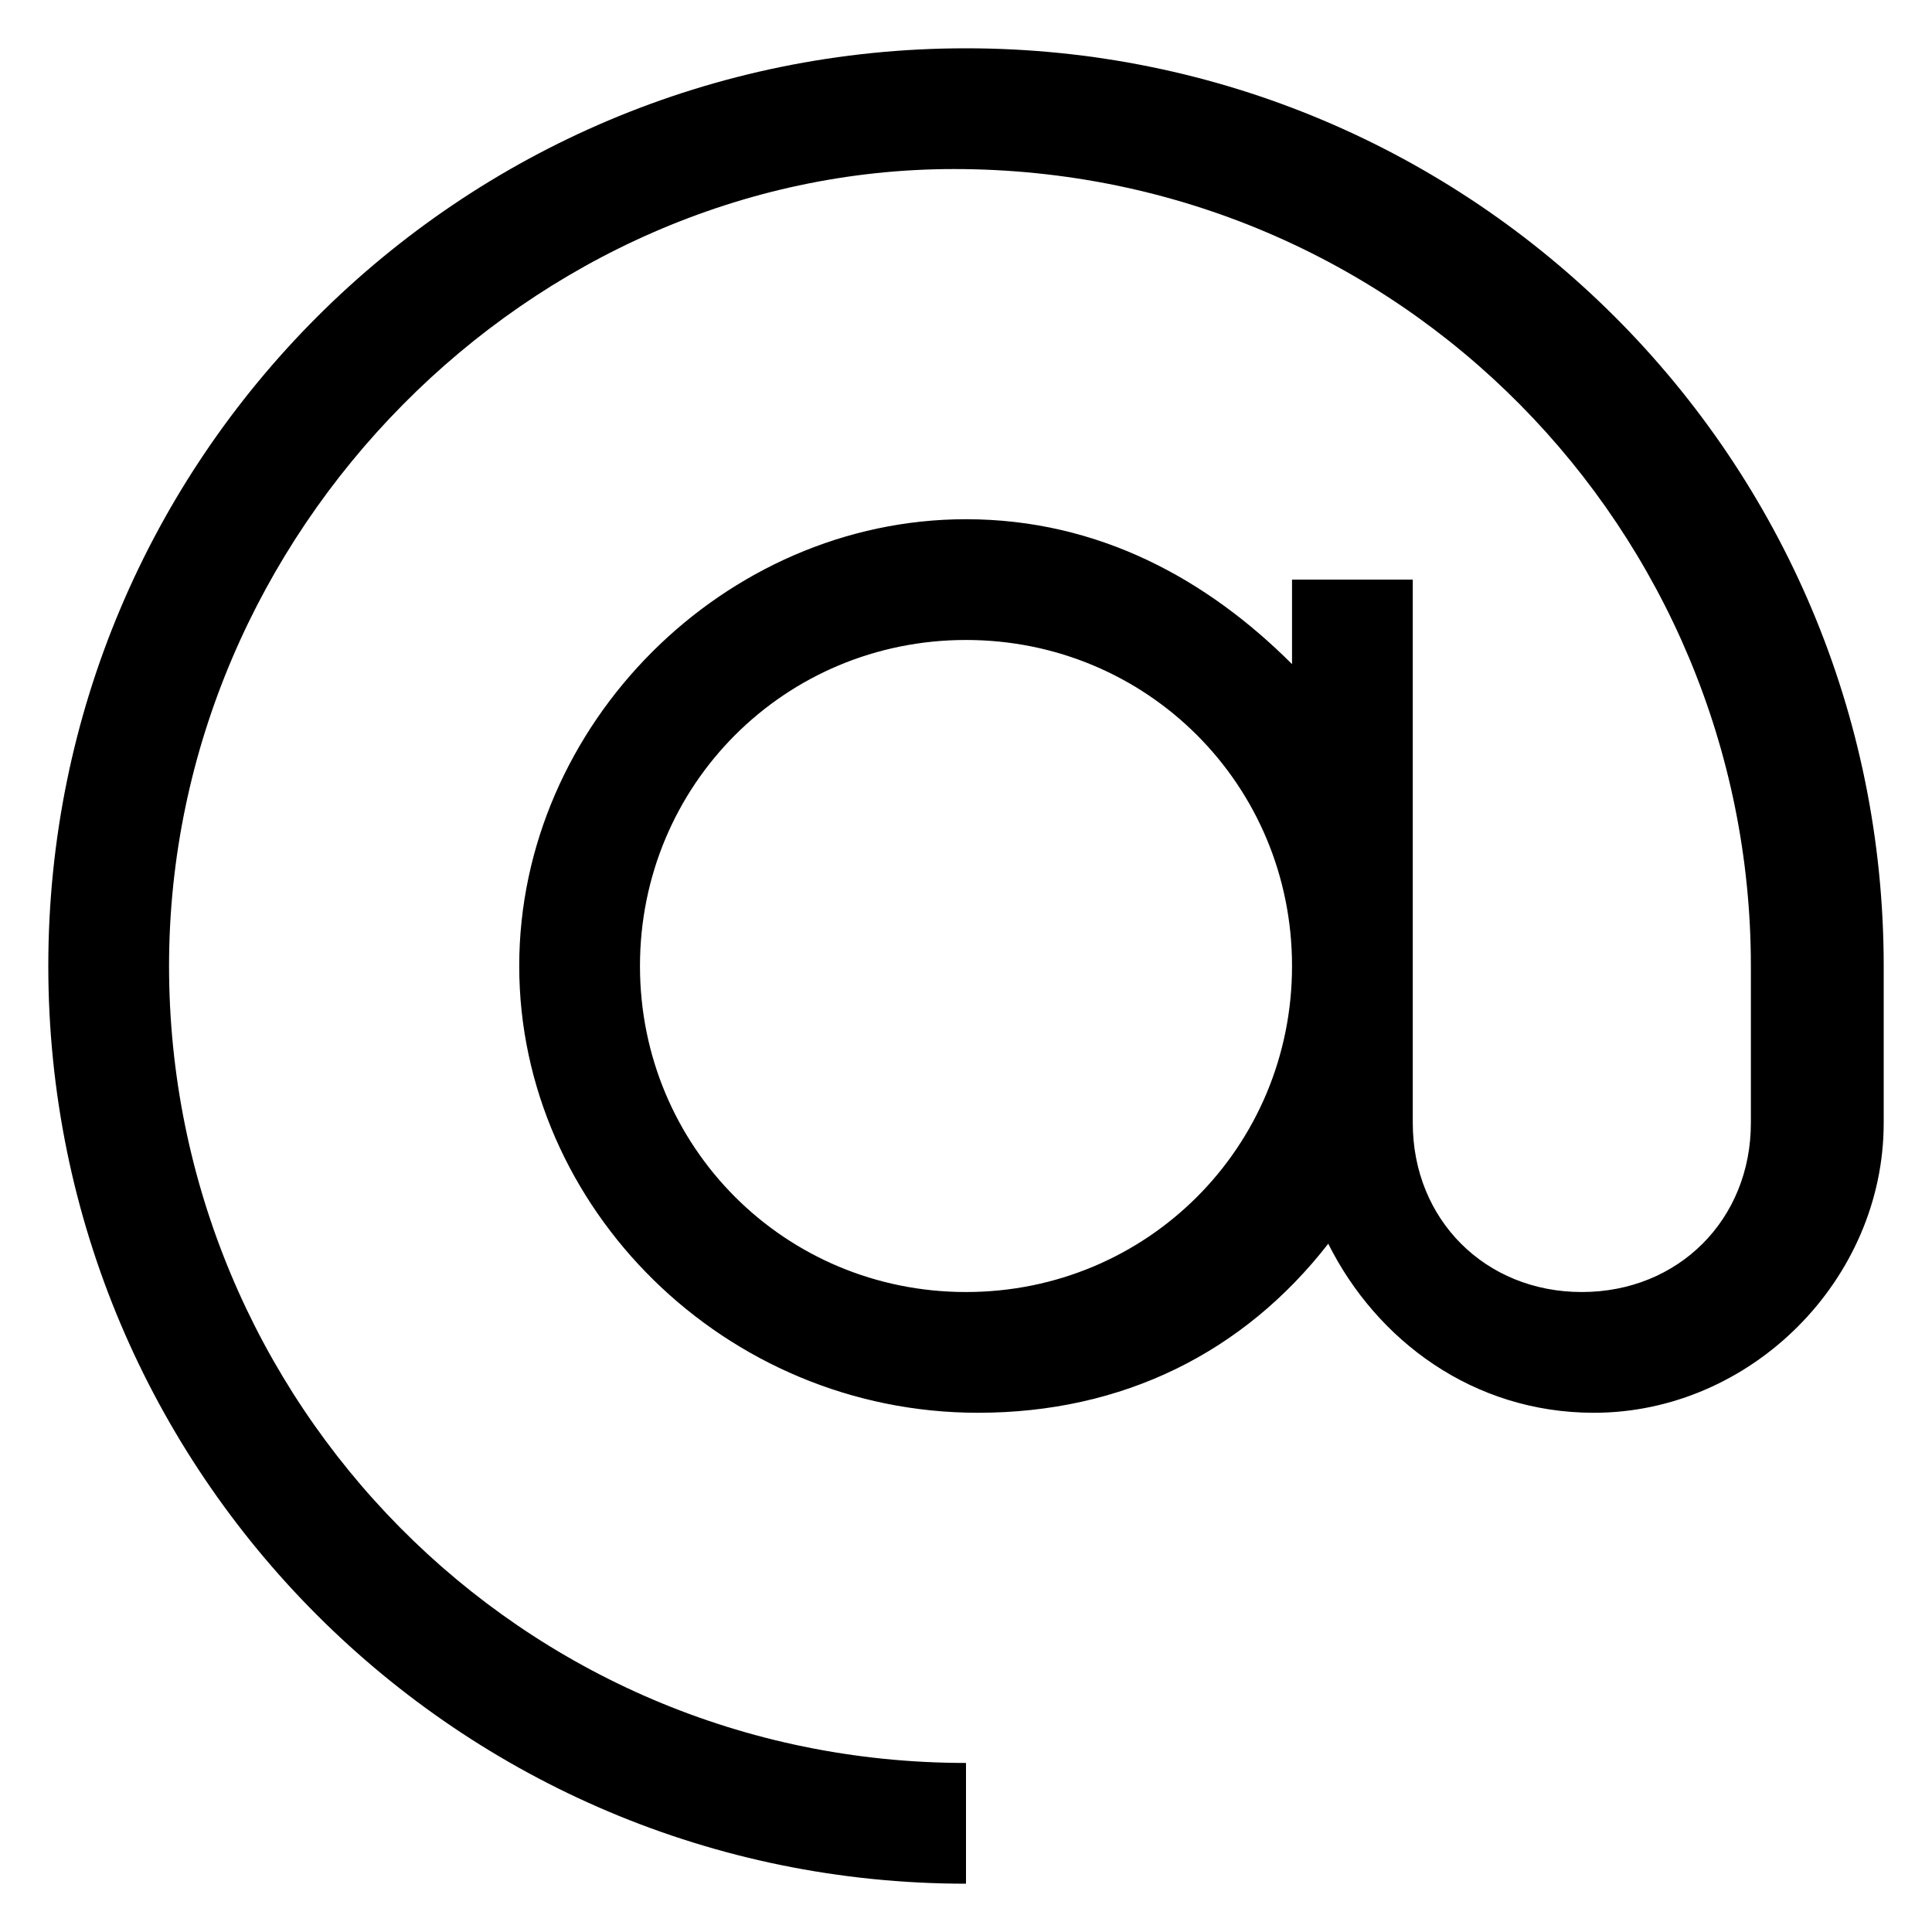
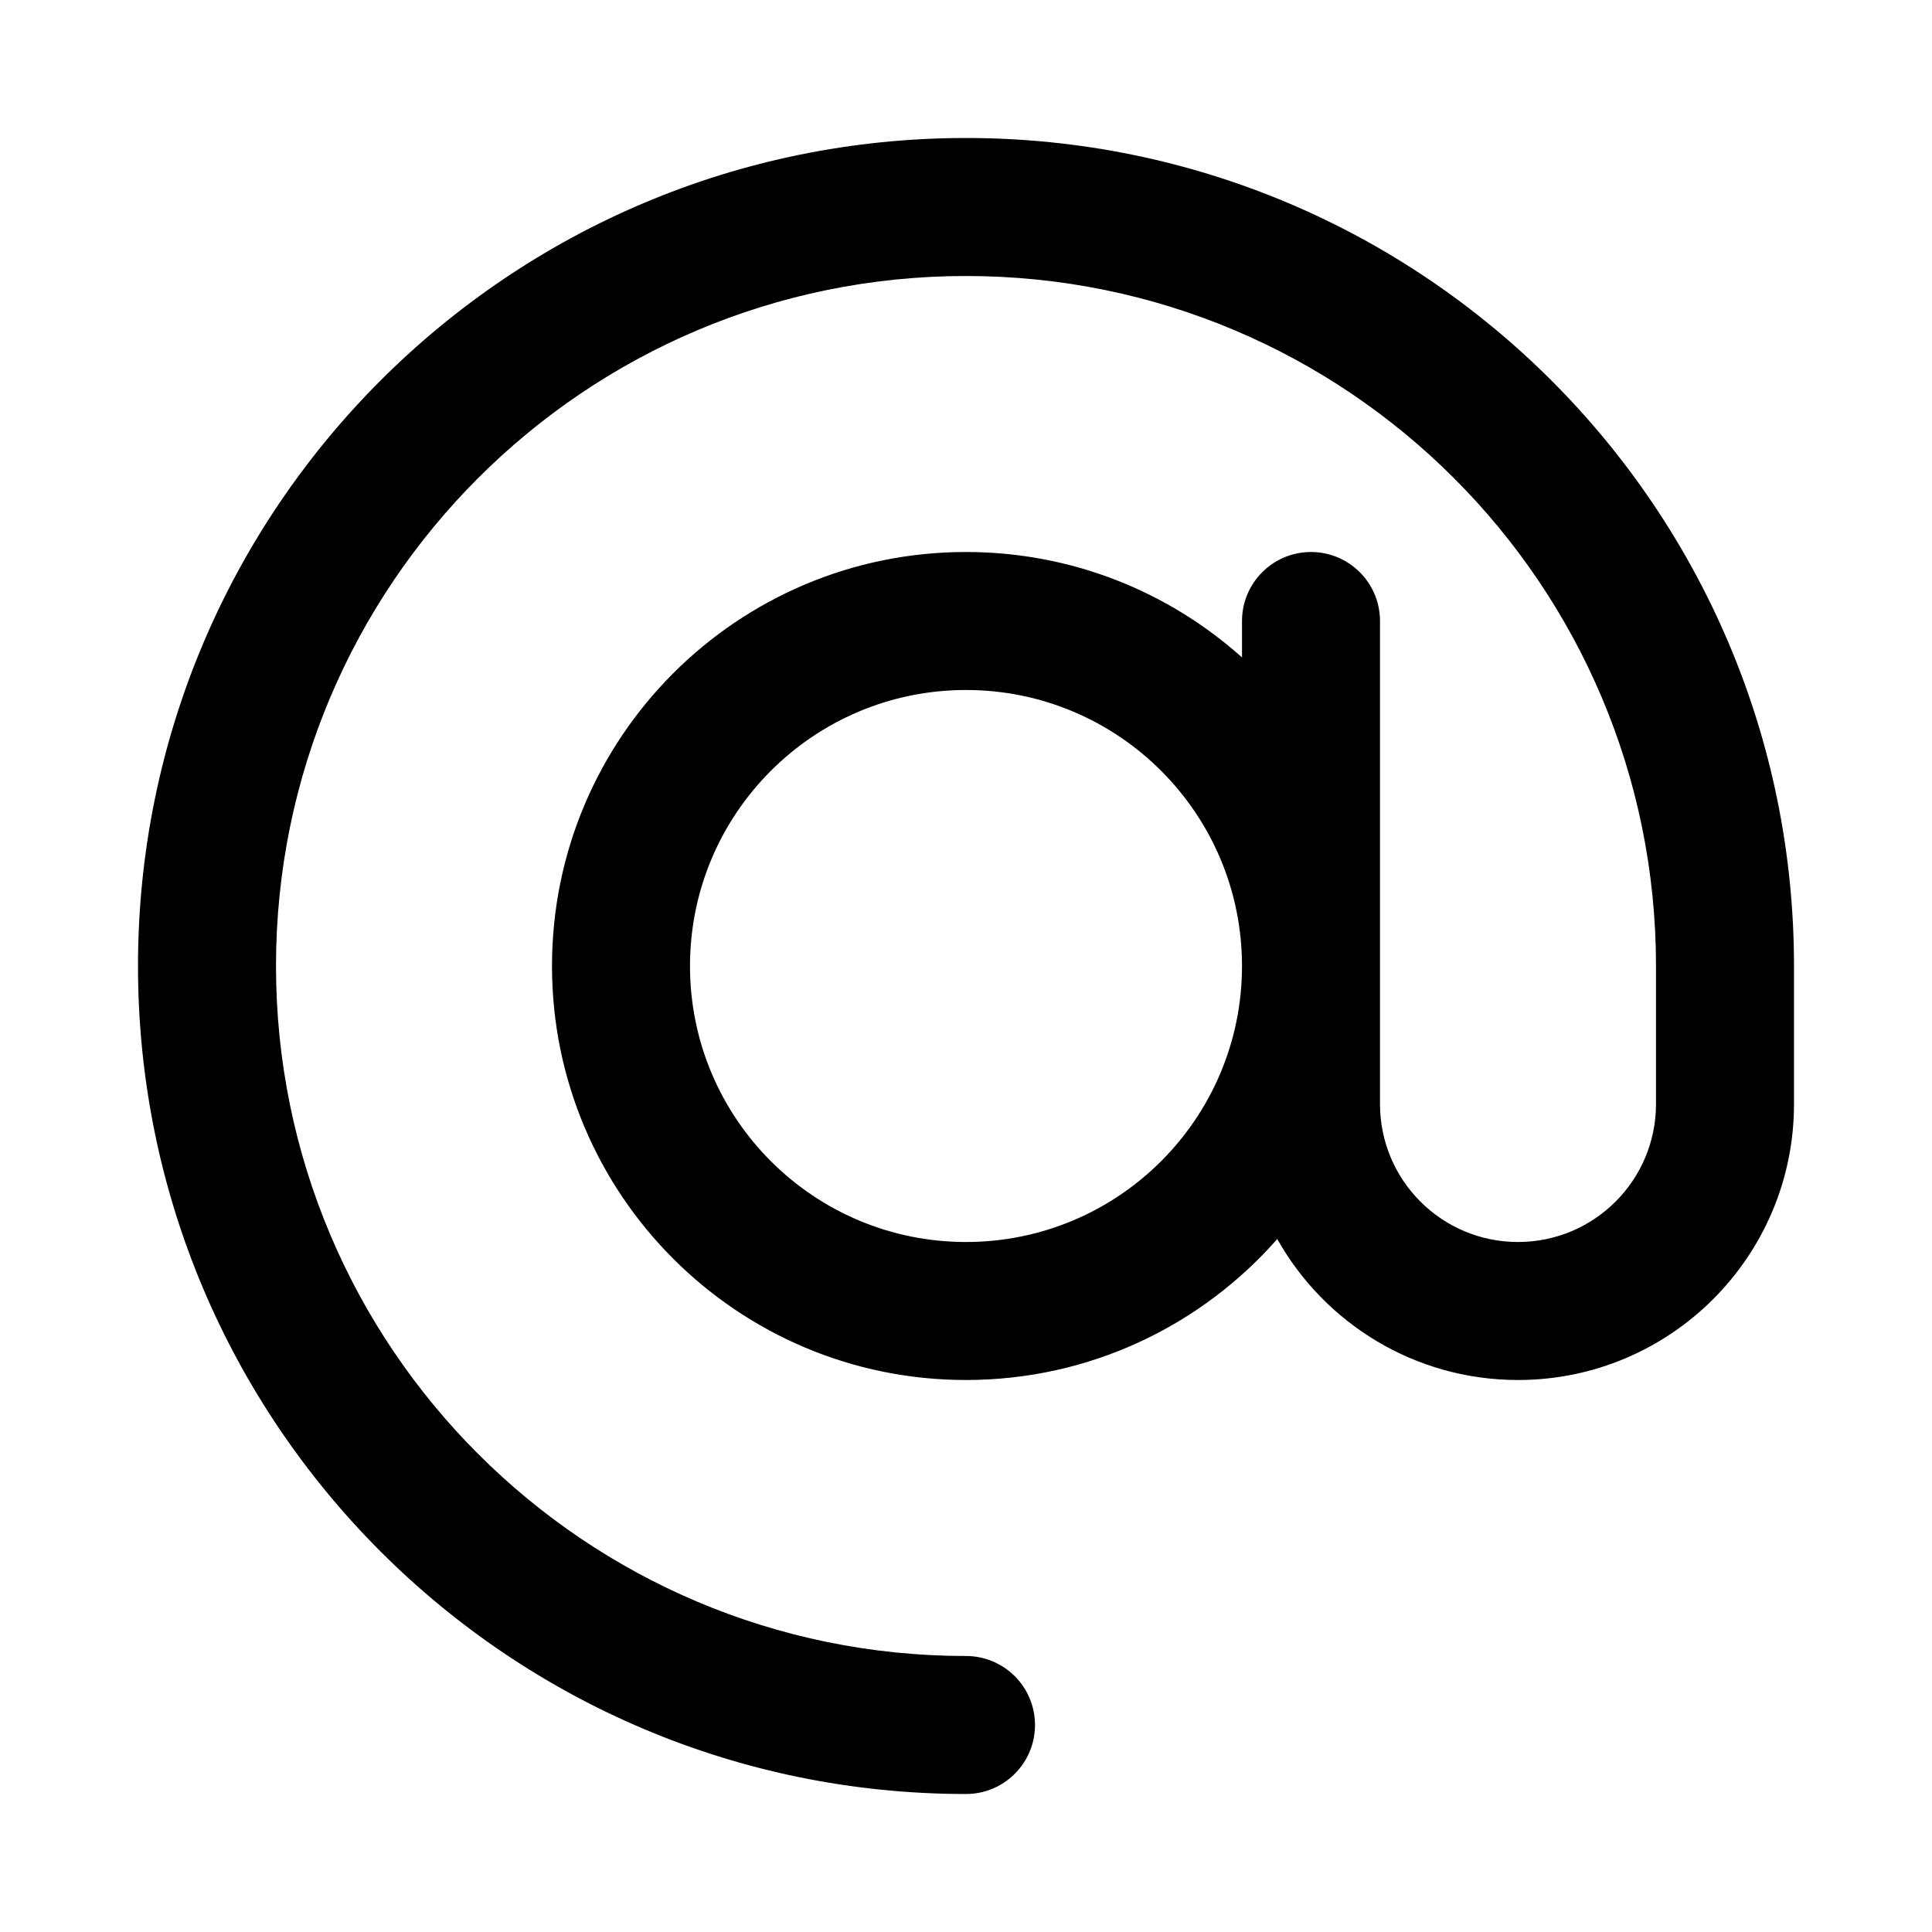
- <svg xmlns="http://www.w3.org/2000/svg" version="1.1" id="Layer_1" x="0px" y="0px" viewBox="0 0 16 16" style="enable-background:new 0 0 16 16;" xml:space="preserve">
-   <path class="st0" d="M8,15.6c-4.2,0-7.6-3.4-7.6-7.6S3.8,0.4,8,0.4s7.6,3.4,7.6,7.6v1.3c0,1.3-1.1,2.4-2.4,2.4c-1,0-1.8-0.6-2.2-1.4  c-0.7,0.9-1.7,1.4-2.9,1.4C6,11.7,4.3,10,4.3,8C4.3,6,6,4.3,8,4.3c1.1,0,2,0.5,2.7,1.2V4.8h1v4.5c0,0.8,0.6,1.4,1.4,1.4  s1.4-0.6,1.4-1.4V8c0-3.6-2.9-6.6-6.6-6.6C4.4,1.4,1.4,4.4,1.4,8c0,3.6,2.9,6.6,6.6,6.6V15.6z M8,5.3C6.5,5.3,5.3,6.5,5.3,8  c0,1.5,1.2,2.7,2.7,2.7c1.5,0,2.7-1.2,2.7-2.7C10.7,6.5,9.5,5.3,8,5.3z" />
+ <svg xmlns="http://www.w3.org/2000/svg" width="28" height="28" viewBox="0 0 28 28">
+   <path fill-rule="evenodd" clip-rule="evenodd" d="M14 4C8.477 4 4 8.477 4 14C4 19.523 8.477 24 14 24C14.552 24 15 24.448 15 25C15 25.552 14.552 26 14 26C7.373 26 2 20.627 2 14C2 7.373 7.373 2 14 2C20.627 2 26 7.373 26 14V16C26 18.209 24.209 20 22 20C20.502 20 19.196 19.176 18.511 17.957C17.411 19.209 15.798 20 14 20C10.686 20 8 17.314 8 14C8 10.686 10.686 8 14 8C15.537 8 16.939 8.578 18 9.528V9C18 8.448 18.448 8 19 8C19.552 8 20 8.448 20 9V16C20 17.105 20.895 18 22 18C23.105 18 24 17.105 24 16V14C24 8.477 19.523 4 14 4ZM18 14C18 11.791 16.209 10 14 10C11.791 10 10 11.791 10 14C10 16.209 11.791 18 14 18C16.209 18 18 16.209 18 14Z" />
</svg>
